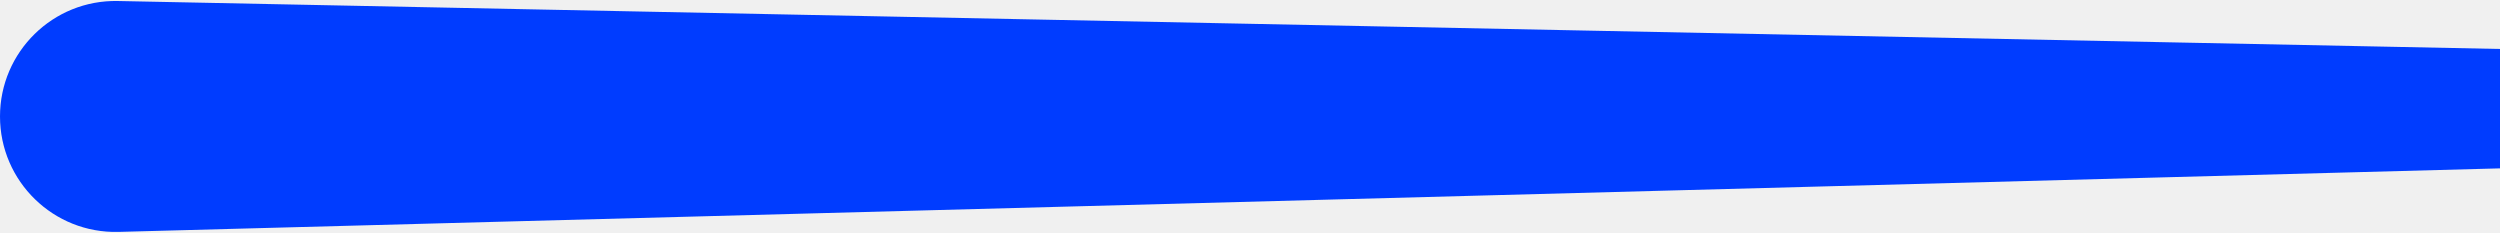
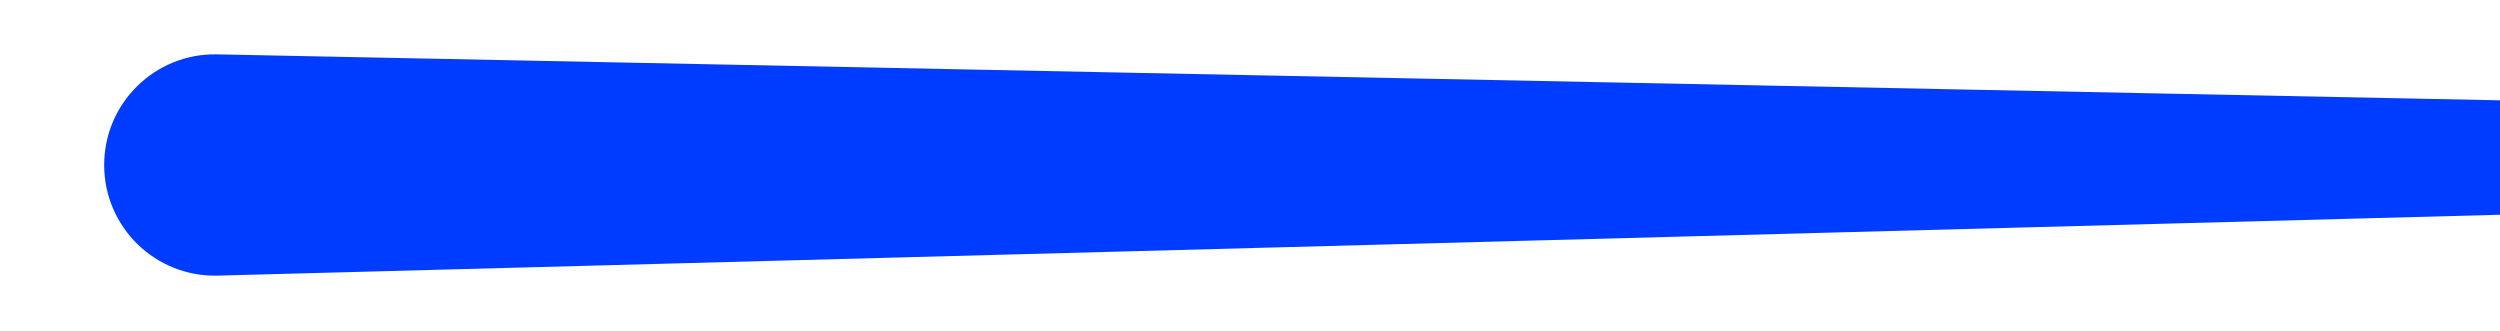
- <svg xmlns="http://www.w3.org/2000/svg" width="1840" height="171" viewBox="0 0 1840 171" fill="none">
-   <path d="M0 85.716C0 38.109 39.101 -0.213 86.698 0.745L1946.38 38.182C1968.94 38.636 1987 57.061 1987 79.632C1987 102.099 1969.11 120.477 1946.65 121.076L87.254 170.673C39.446 171.948 0 133.54 0 85.716Z" fill="#003CFF" />
+ <svg xmlns="http://www.w3.org/2000/svg" width="1920" height="254" viewBox="0 0 1920 254" fill="none">
+   <g clip-path="url(#clip0_21_50)">
+     <rect width="1920" height="254" fill="white" />
+     <path d="M80 126.715C80 79.109 119.101 40.787 166.698 41.745L2026.38 79.182C2048.94 79.636 2067 98.061 2067 120.632C2067 143.099 2049.11 161.477 2026.65 162.076L167.253 211.673C119.446 212.948 80 174.54 80 126.715Z" fill="#003CFF" />
+   </g>
+   <defs>
+     <clipPath id="clip0_21_50">
+       <rect width="1920" height="254" fill="white" />
+     </clipPath>
+   </defs>
</svg>
